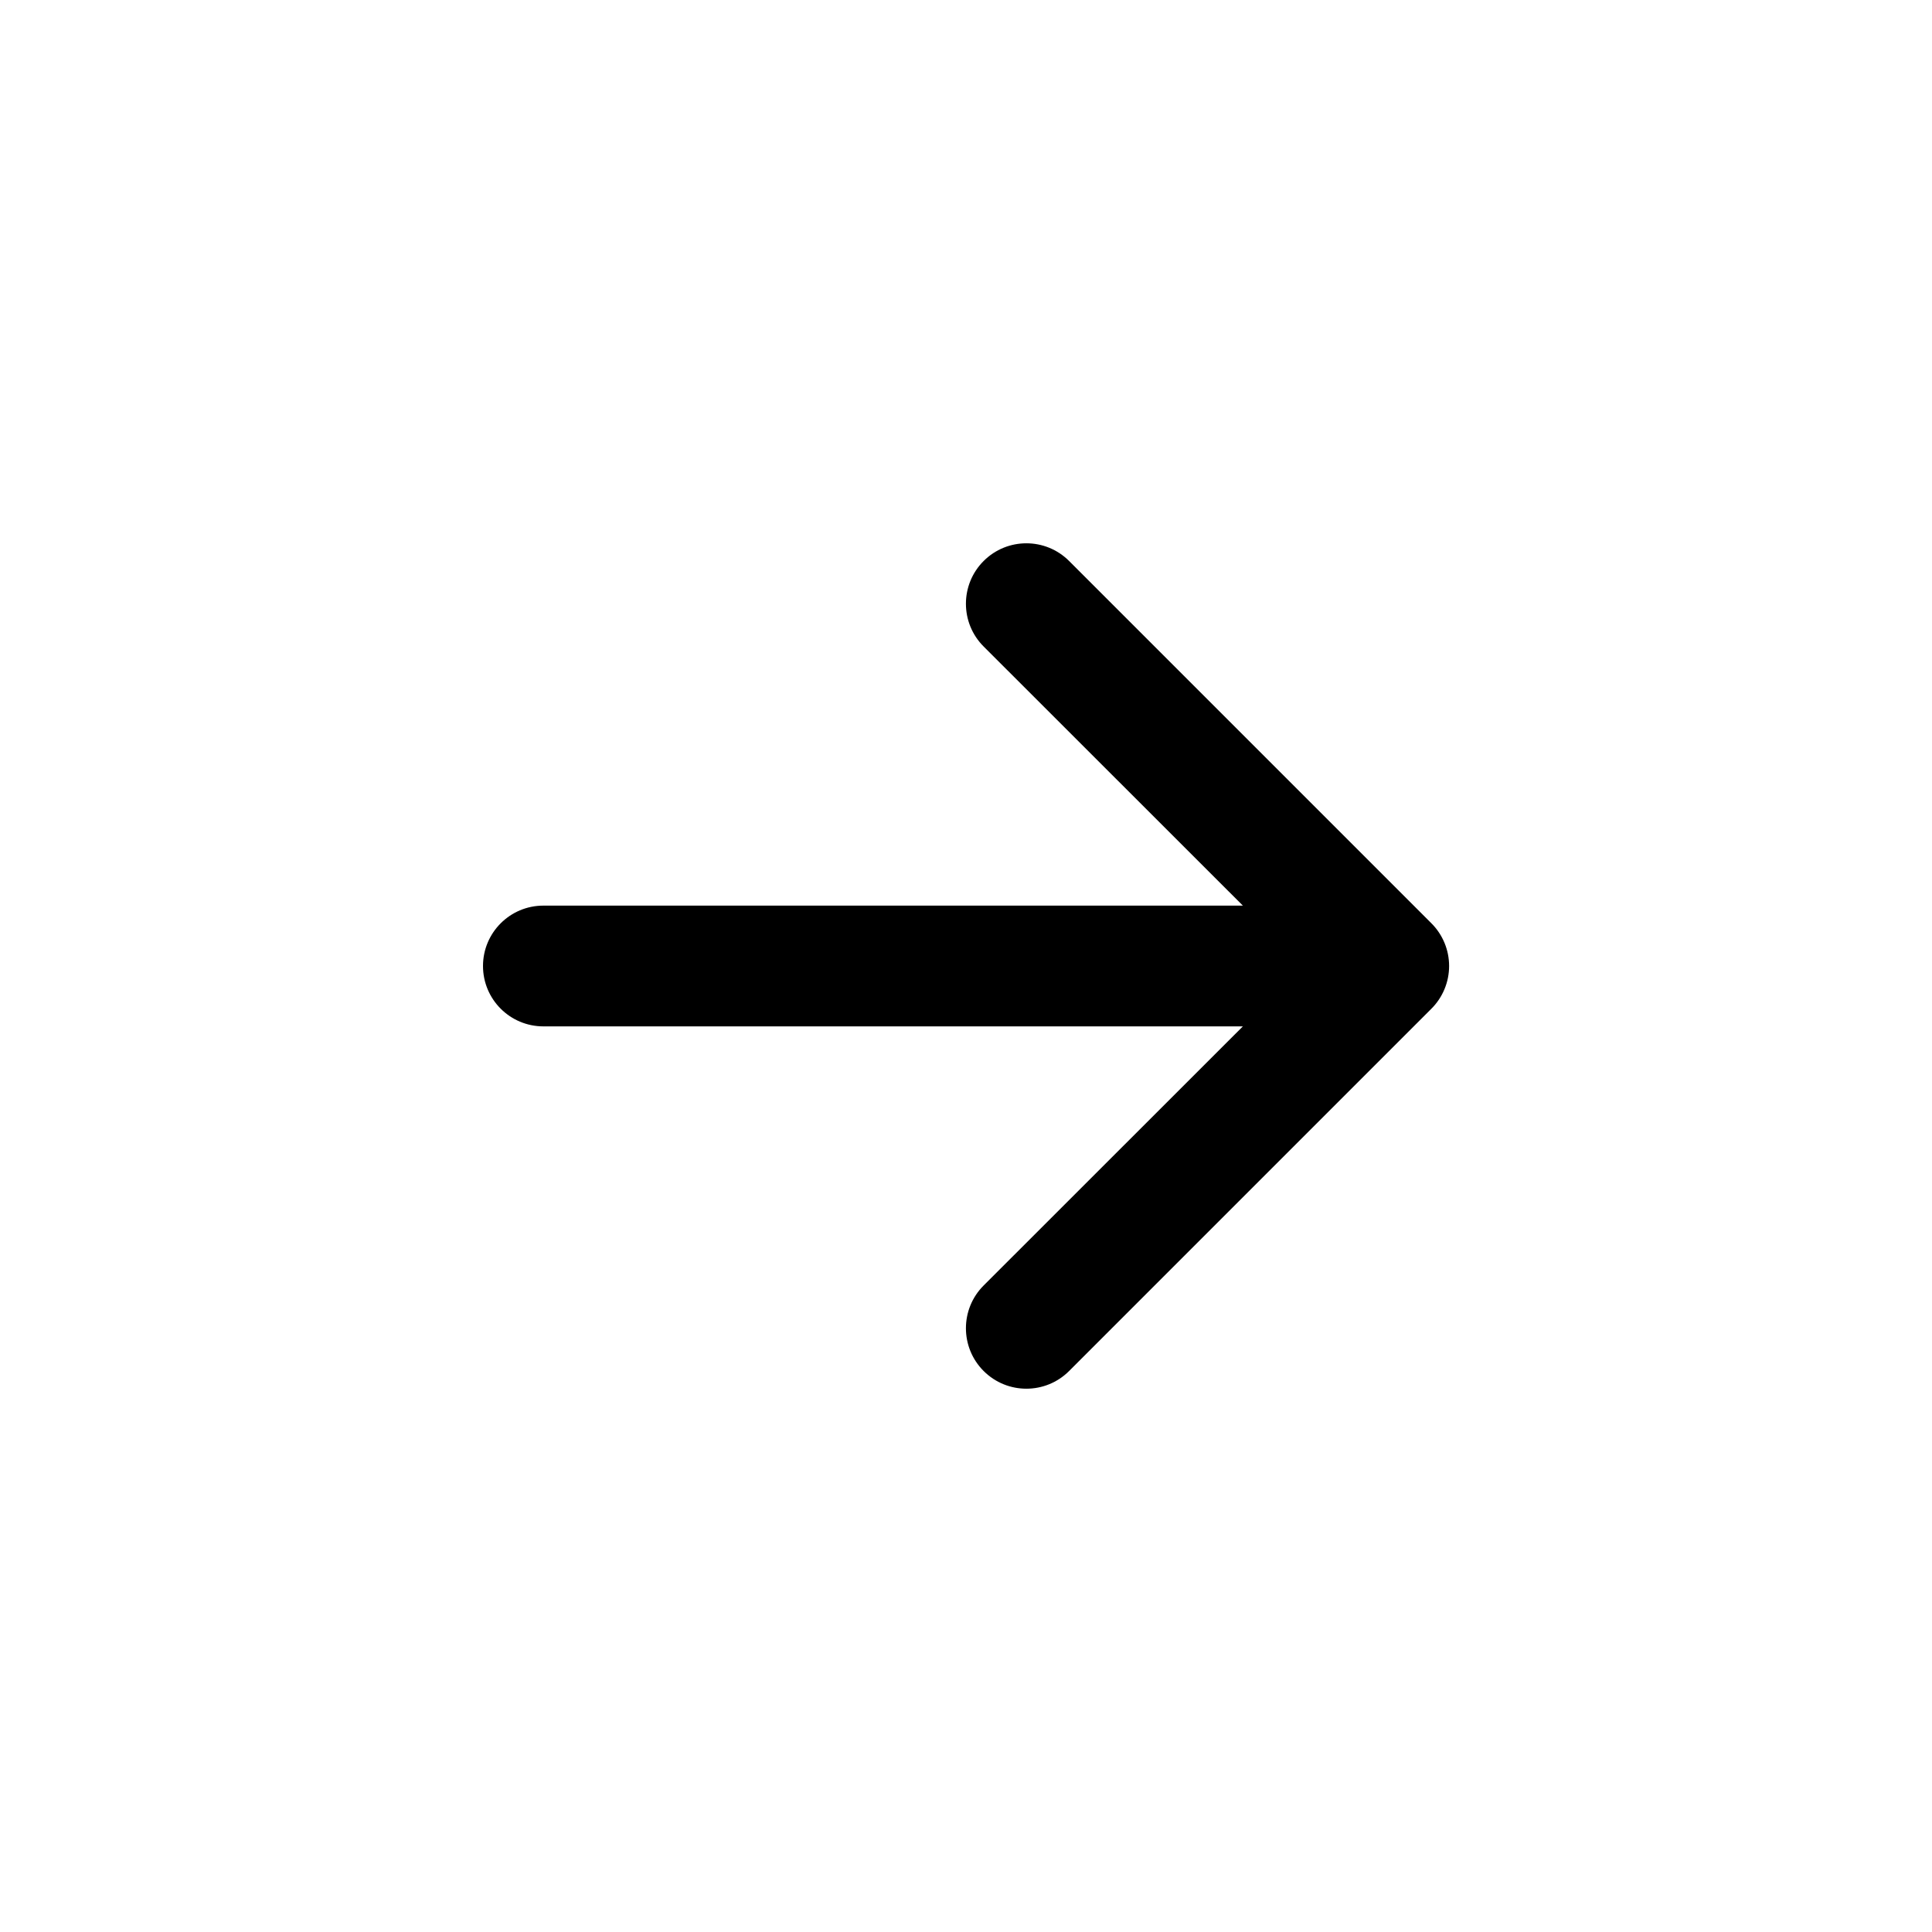
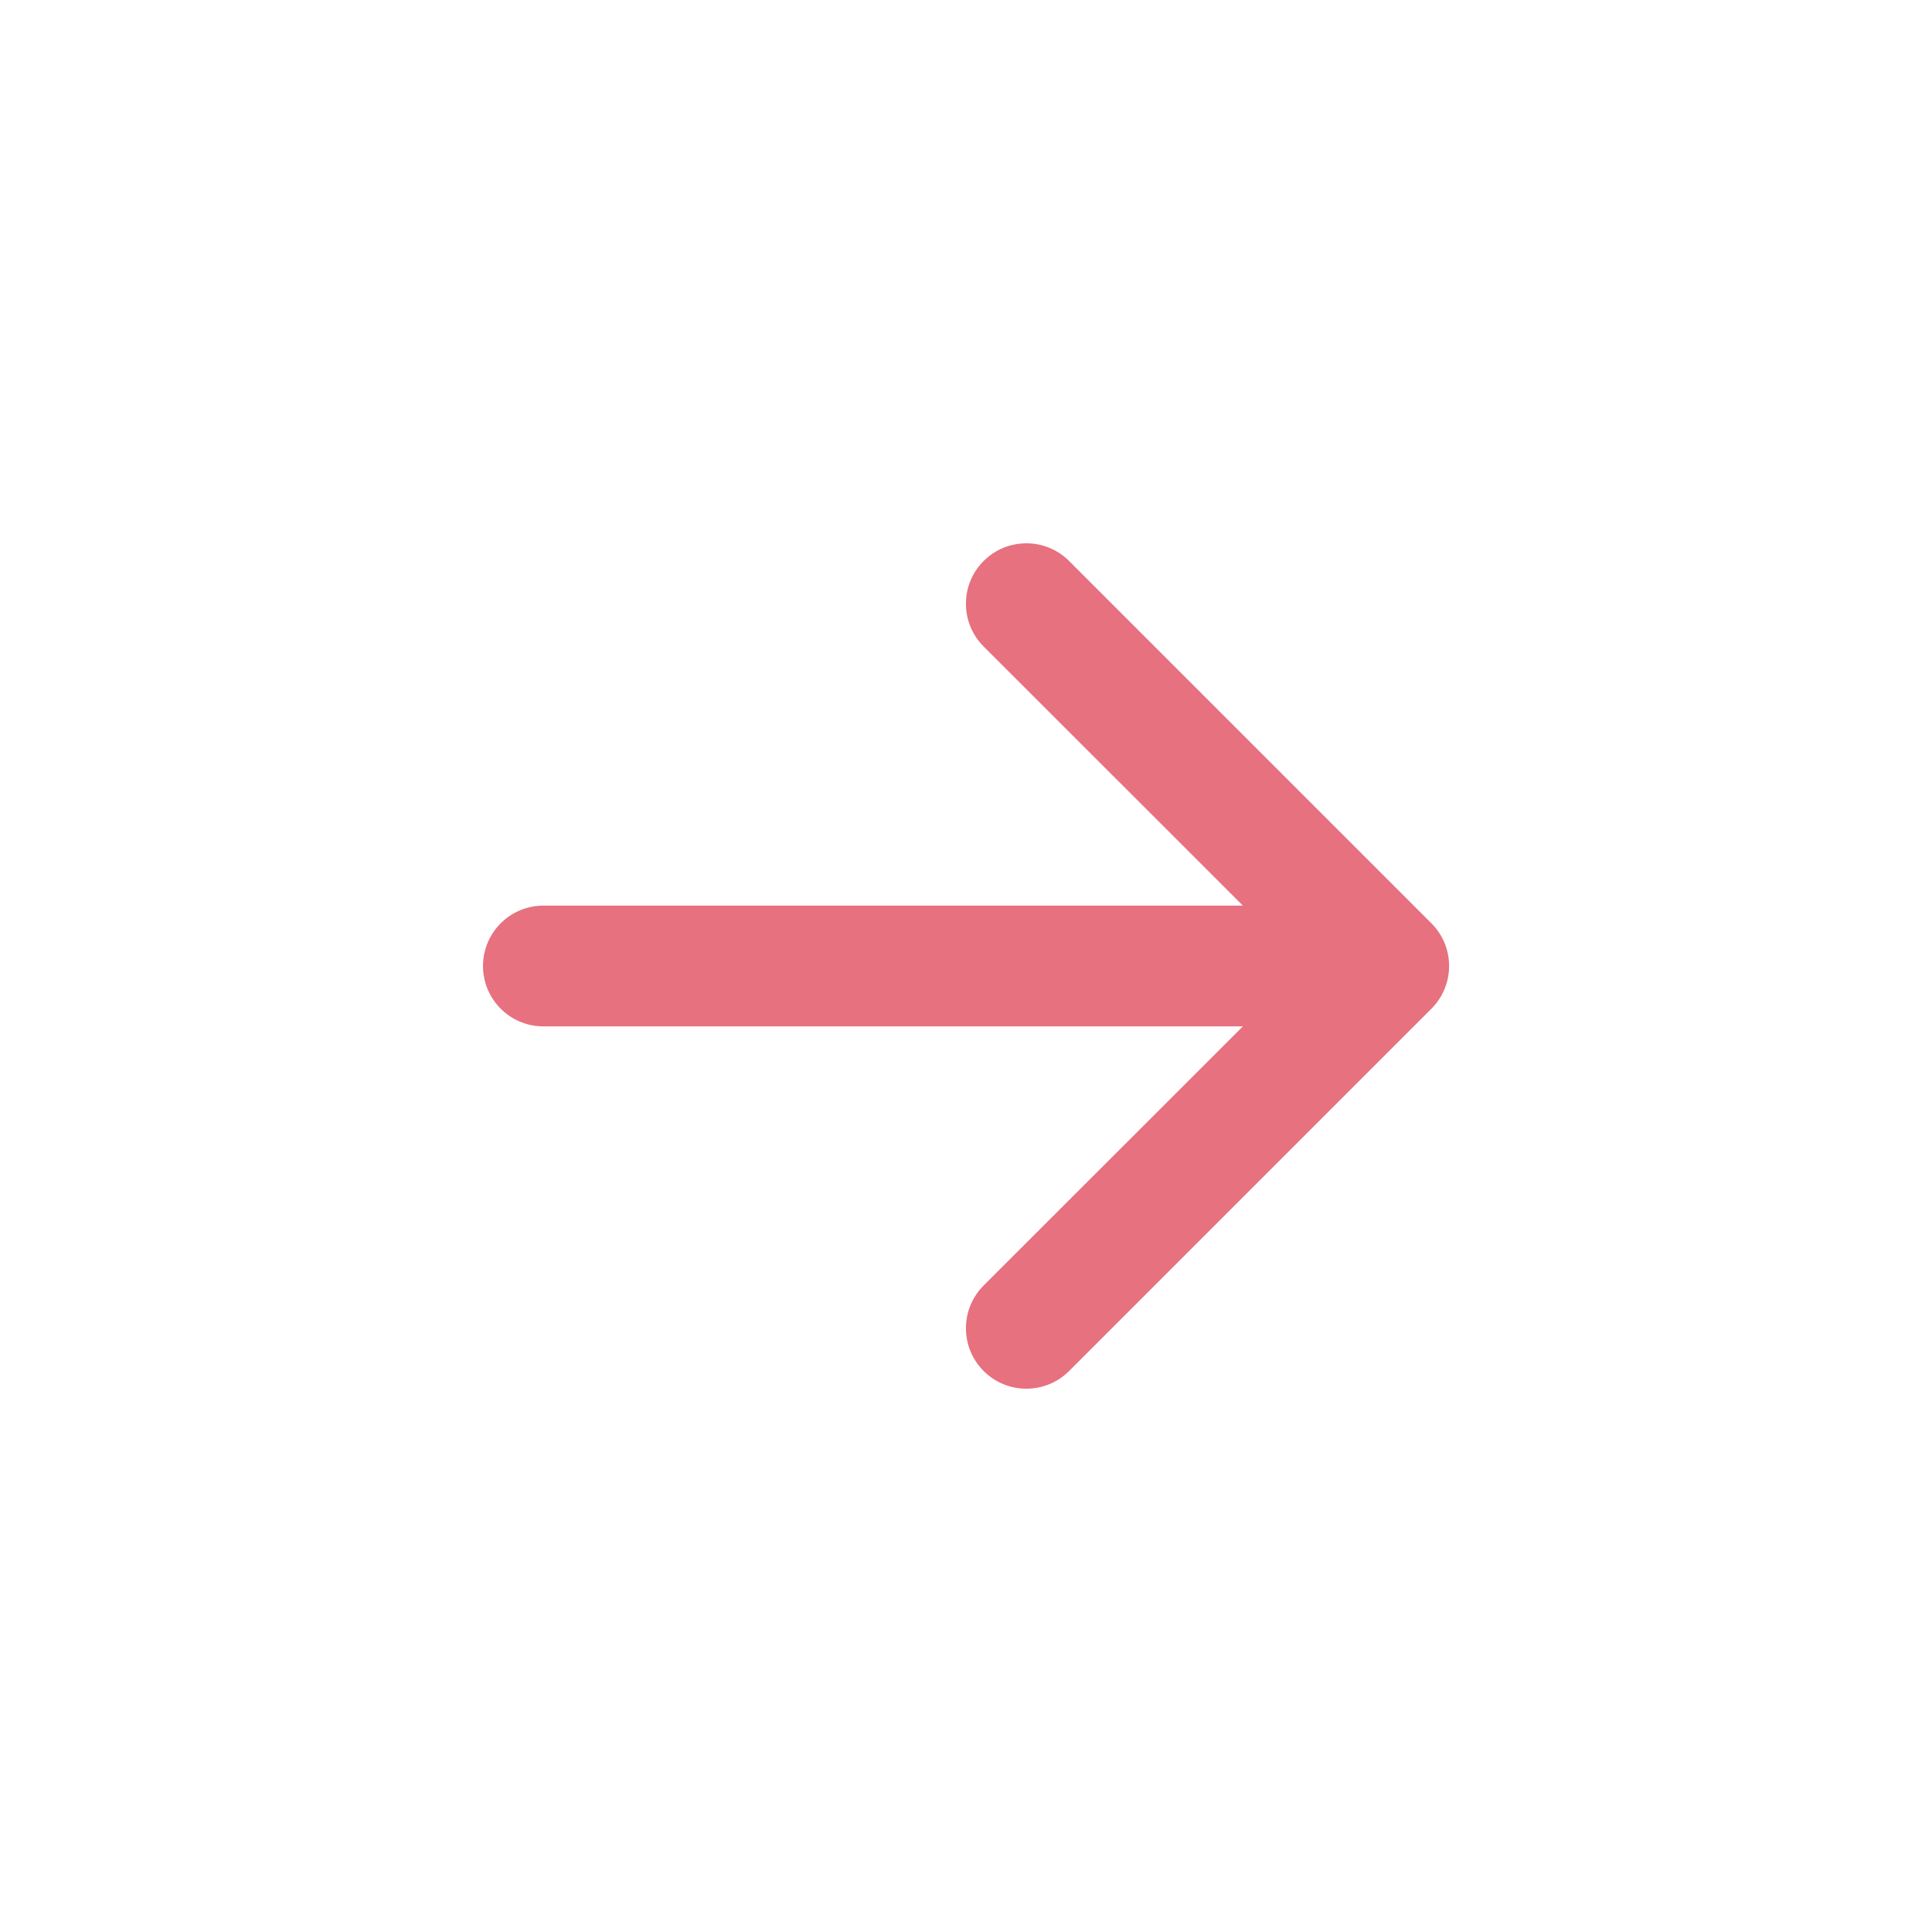
- <svg xmlns="http://www.w3.org/2000/svg" width="16" height="16" fill="currentColor" class="bi bi-arrow-right-short" viewBox="0 0 16 16">
+ <svg xmlns="http://www.w3.org/2000/svg" width="16" height="16" fill="#E7717F" class="bi bi-arrow-right-short" viewBox="0 0 16 16">
  <path fill-rule="evenodd" d="M4 8a.5.5 0 0 1 .5-.5h5.793L8.146 5.354a.5.5 0 1 1 .708-.708l3 3a.5.5 0 0 1 0 .708l-3 3a.5.5 0 0 1-.708-.708L10.293 8.5H4.5A.5.5 0 0 1 4 8" />
</svg>
